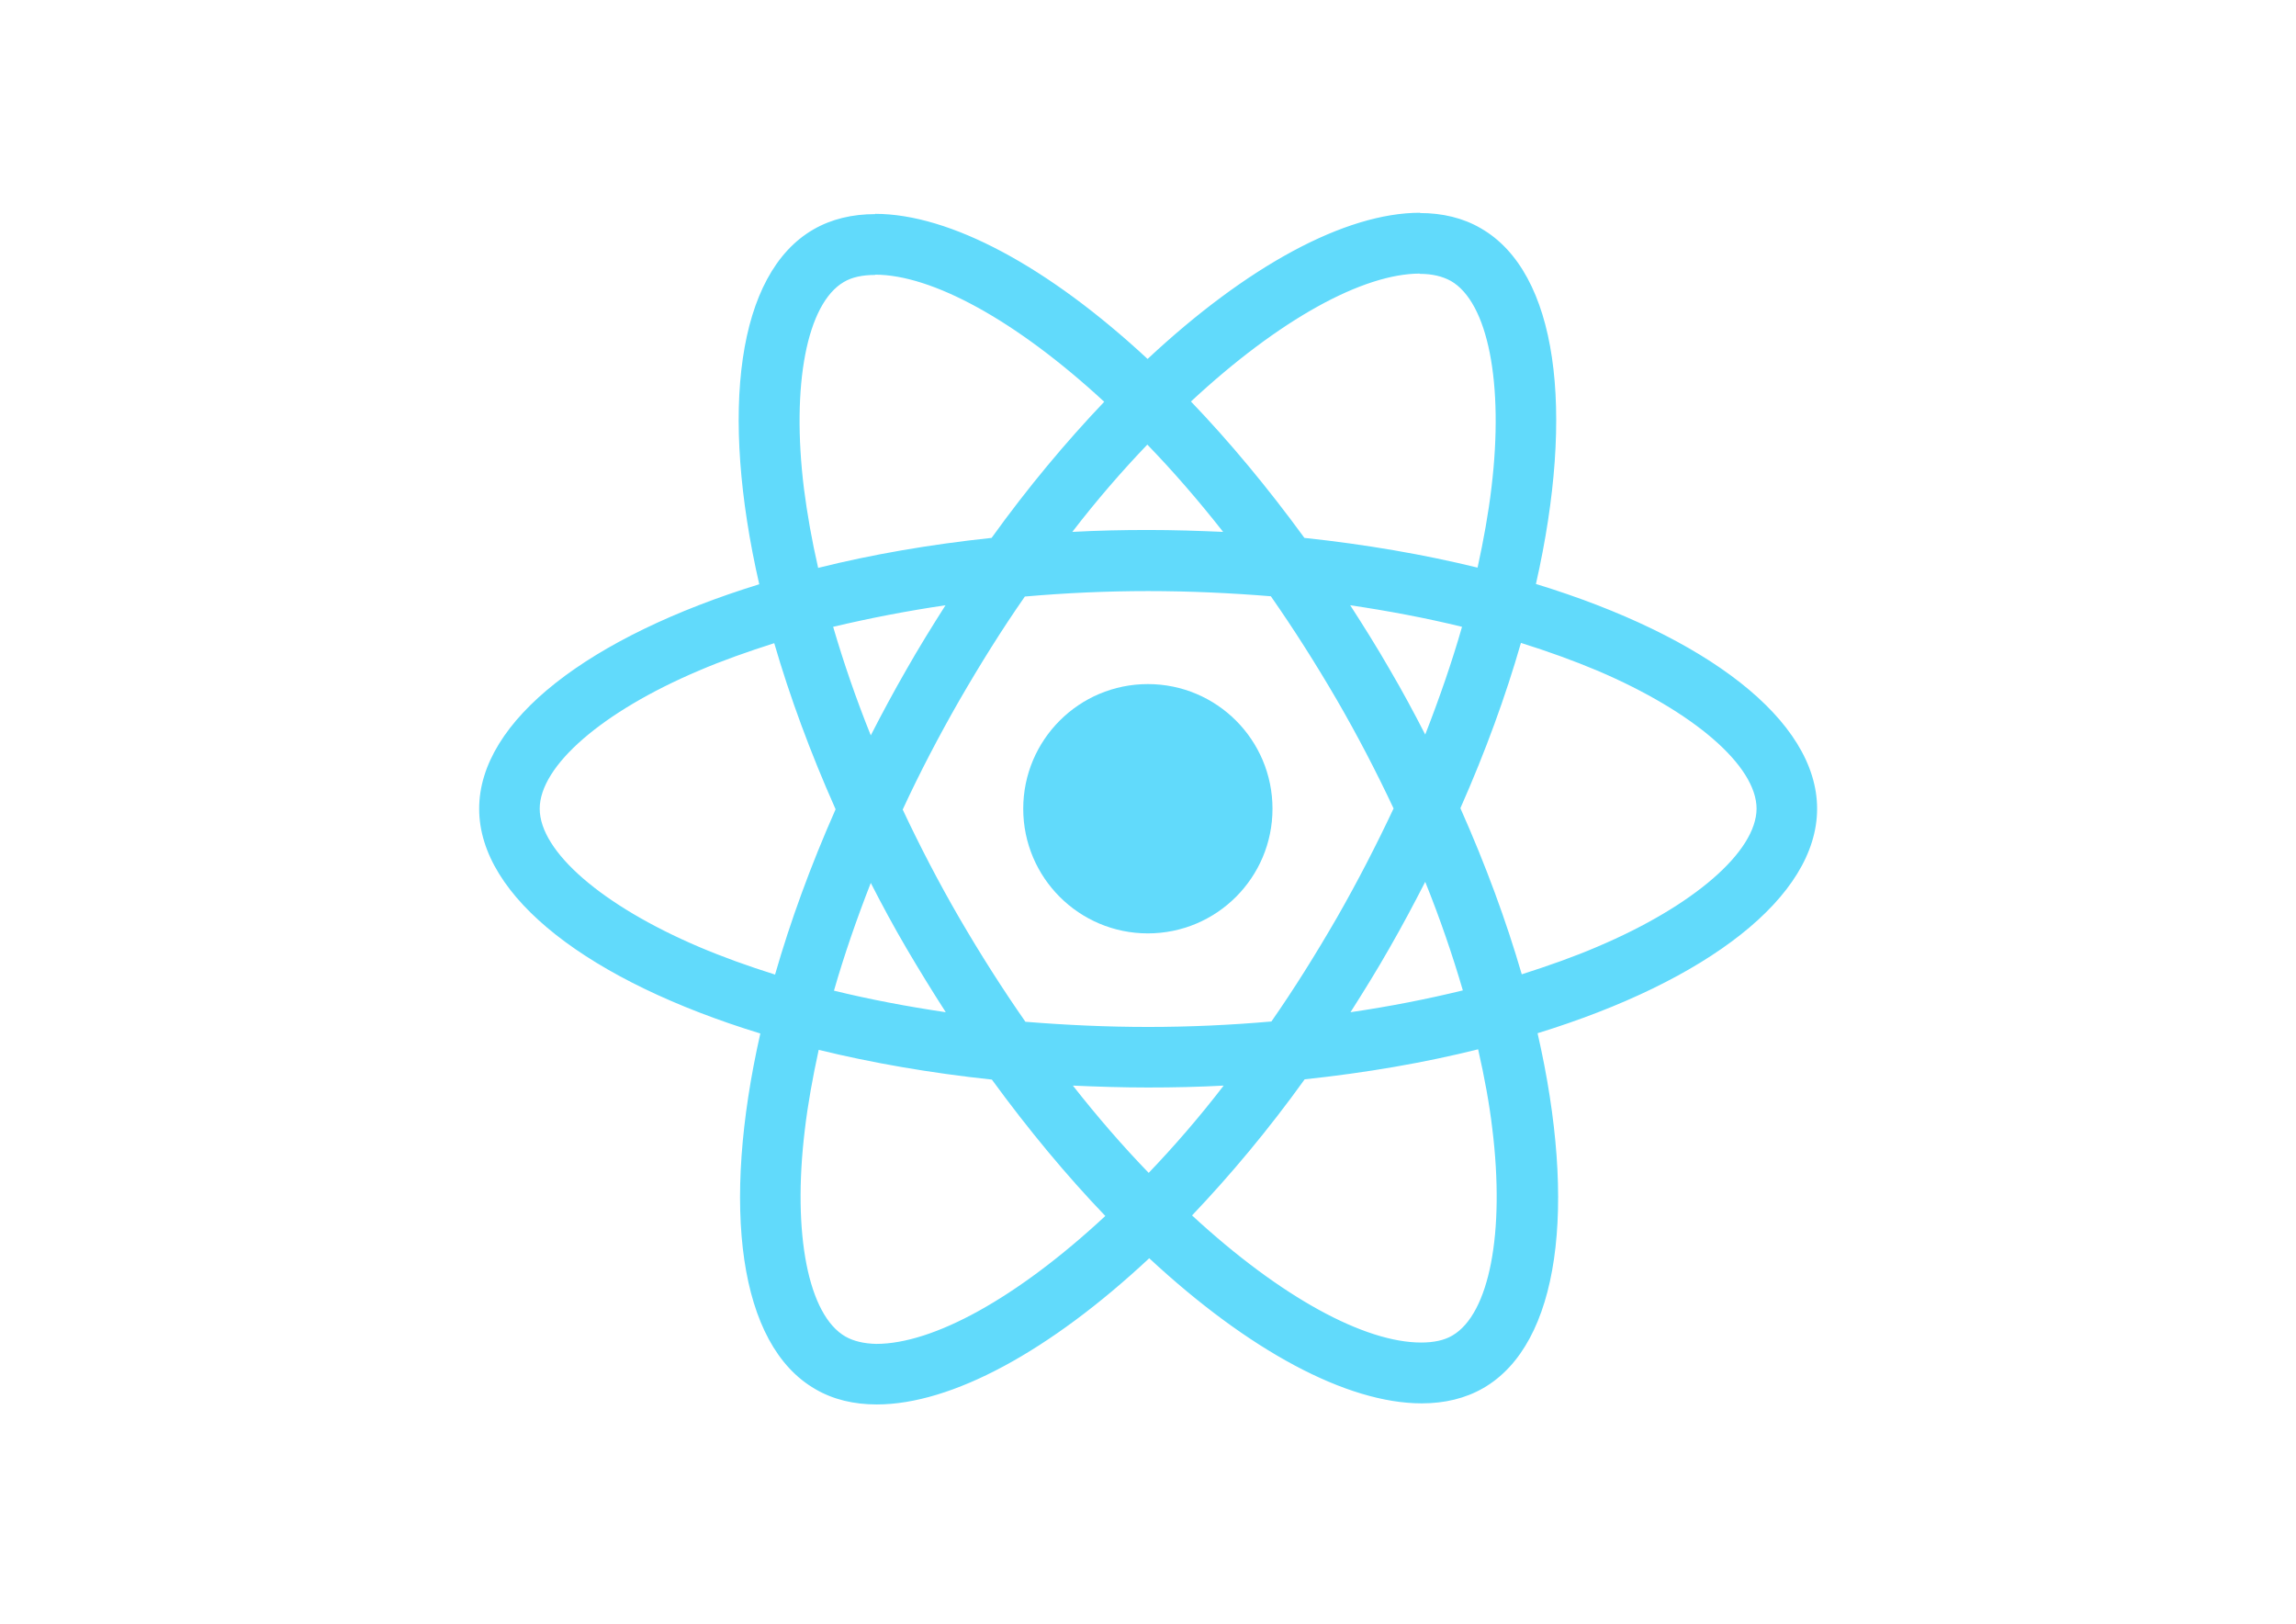
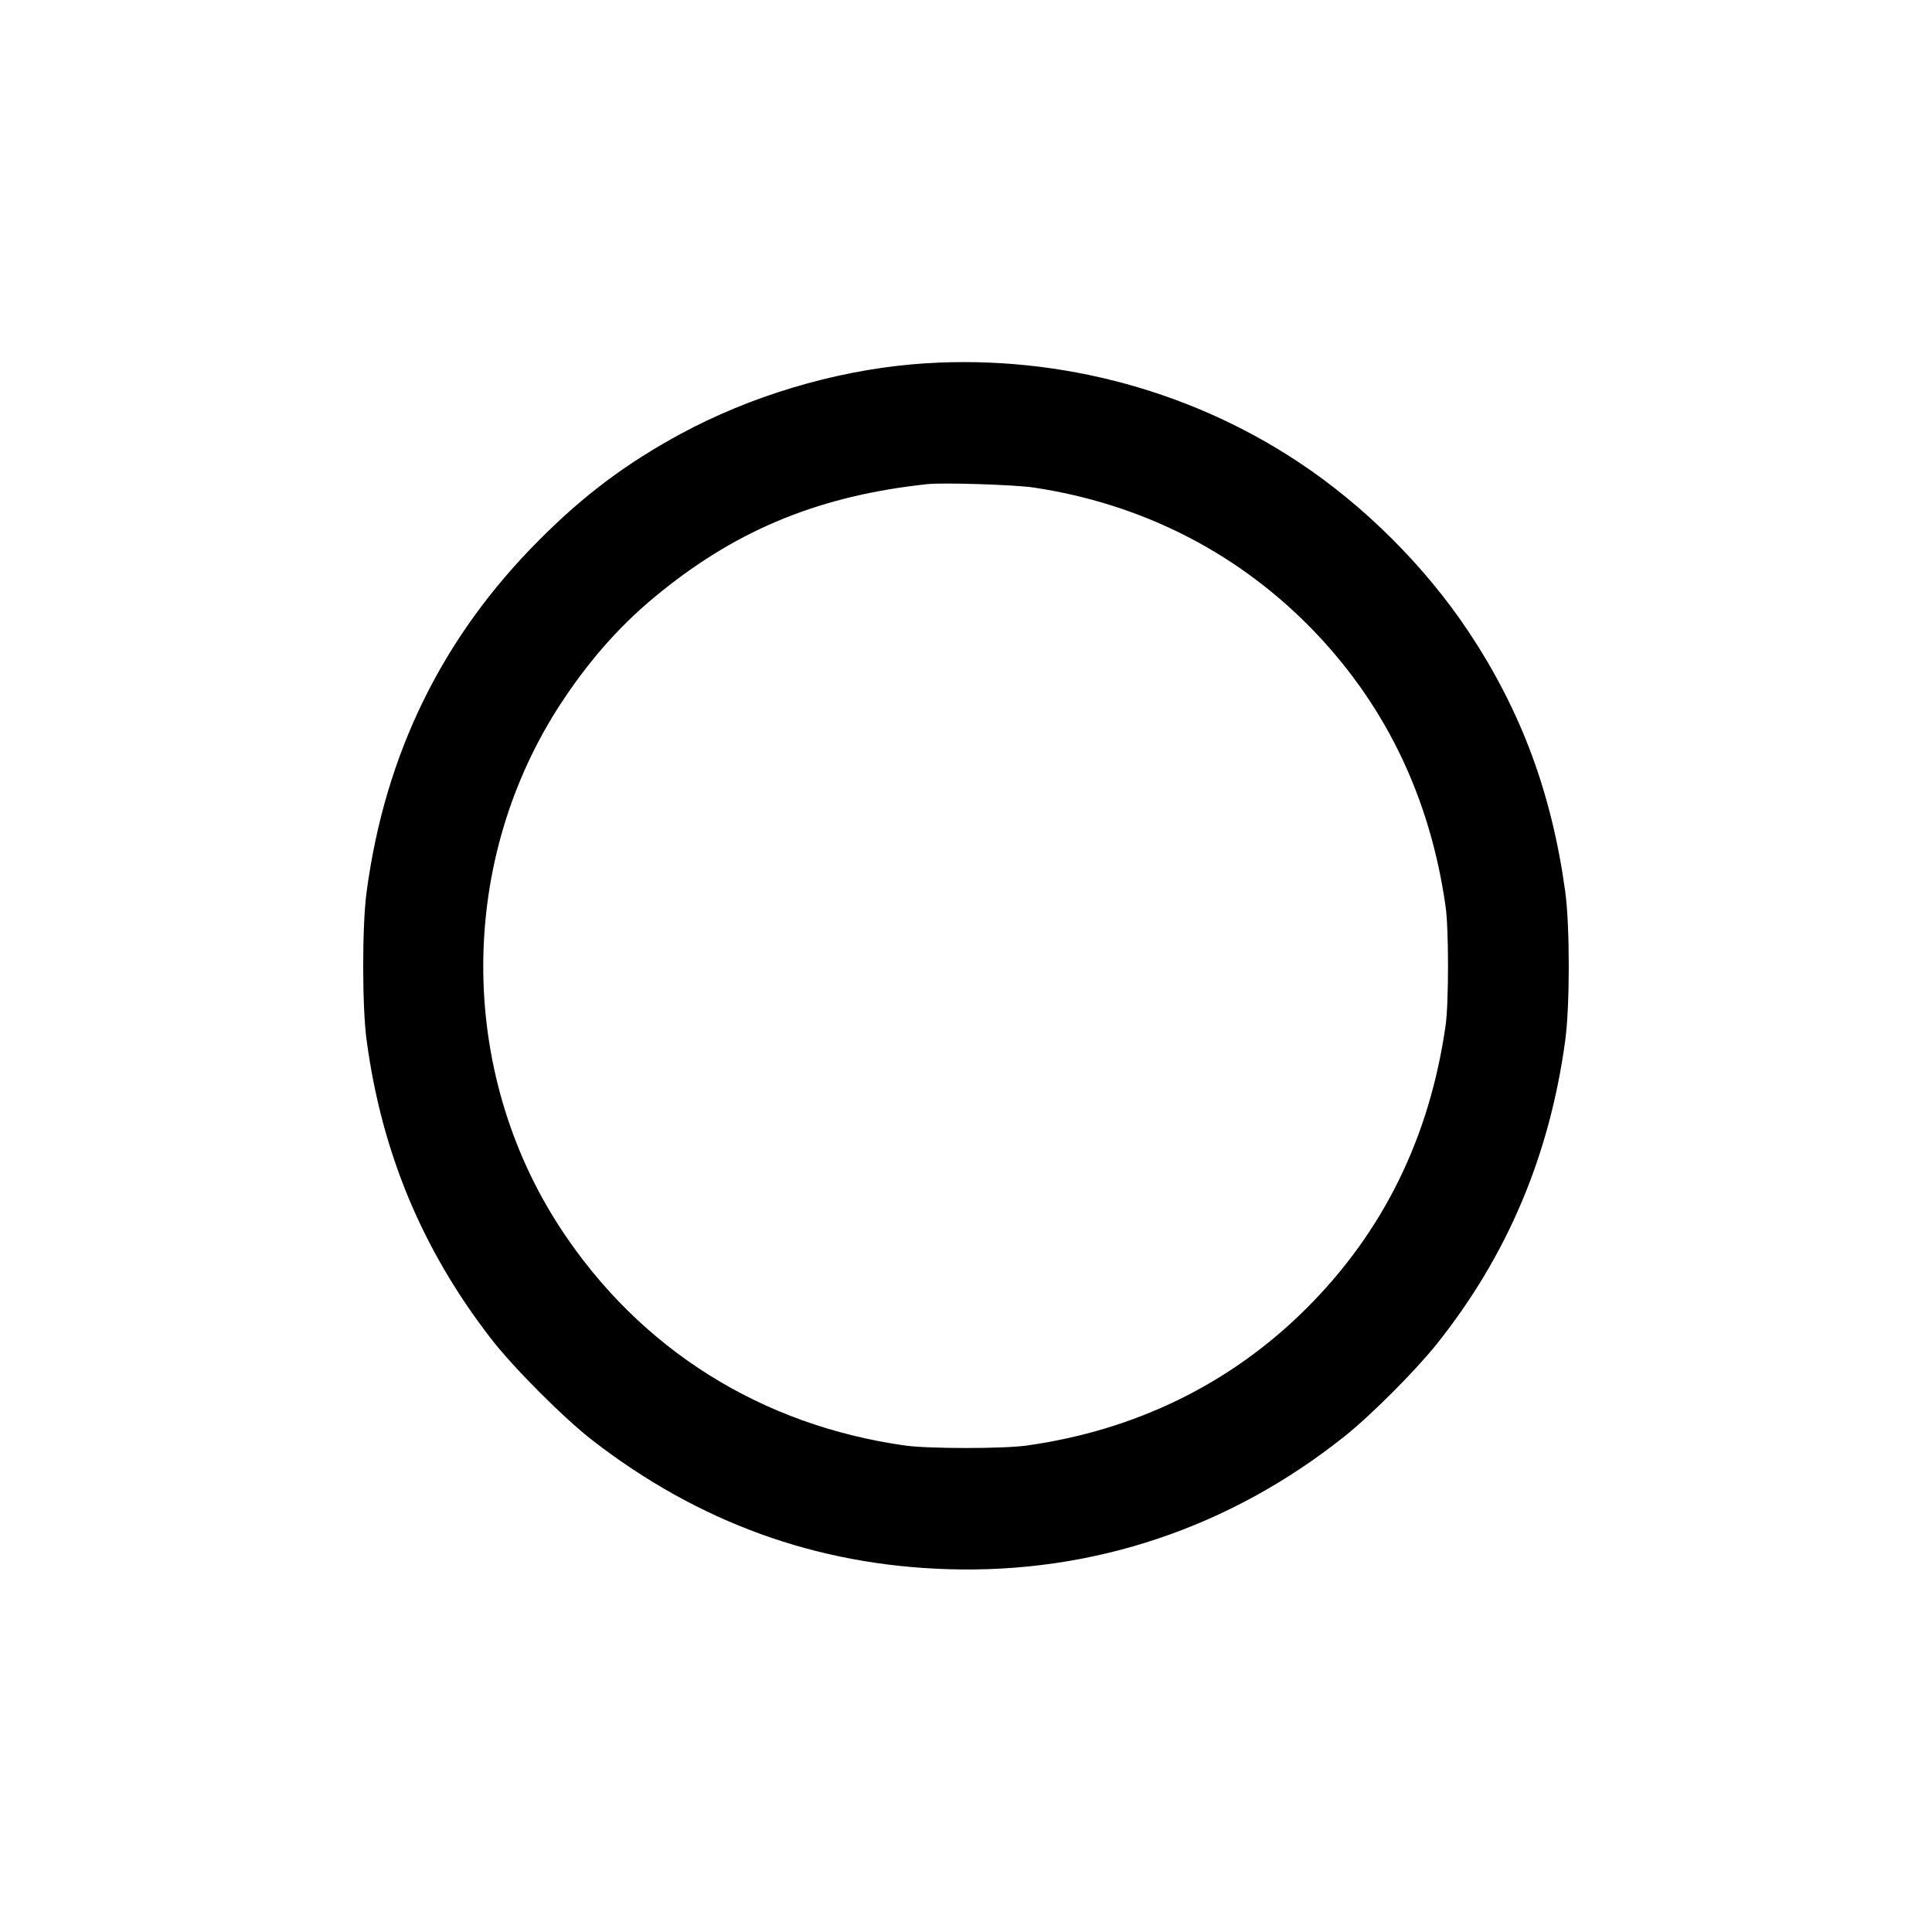
- <svg xmlns="http://www.w3.org/2000/svg" viewBox="0 0 841.9 595.3">
-   <g fill="#61DAFB">
-     <path d="M666.3 296.5c0-32.5-40.7-63.3-103.1-82.4 14.4-63.6 8-114.2-20.2-130.4-6.5-3.8-14.1-5.6-22.4-5.6v22.3c4.6 0 8.3.9 11.4 2.6 13.6 7.8 19.5 37.5 14.9 75.7-1.1 9.4-2.9 19.3-5.1 29.4-19.6-4.8-41-8.5-63.5-10.9-13.5-18.5-27.5-35.3-41.6-50 32.6-30.3 63.2-46.9 84-46.9V78c-27.5 0-63.5 19.6-99.9 53.6-36.4-33.8-72.4-53.2-99.9-53.2v22.3c20.7 0 51.4 16.5 84 46.6-14 14.7-28 31.4-41.3 49.9-22.6 2.4-44 6.1-63.6 11-2.3-10-4-19.7-5.2-29-4.7-38.2 1.1-67.9 14.6-75.8 3-1.8 6.9-2.6 11.5-2.6V78.5c-8.4 0-16 1.8-22.6 5.6-28.1 16.2-34.4 66.7-19.9 130.1-62.2 19.2-102.7 49.9-102.7 82.3 0 32.5 40.7 63.3 103.1 82.4-14.4 63.6-8 114.2 20.2 130.4 6.5 3.8 14.1 5.6 22.5 5.6 27.5 0 63.5-19.6 99.9-53.6 36.4 33.8 72.4 53.2 99.9 53.2 8.4 0 16-1.8 22.6-5.6 28.1-16.2 34.4-66.7 19.9-130.1 62-19.1 102.5-49.9 102.5-82.3zm-130.2-66.7c-3.7 12.9-8.3 26.2-13.5 39.5-4.1-8-8.4-16-13.1-24-4.6-8-9.5-15.8-14.4-23.4 14.2 2.1 27.9 4.7 41 7.9zm-45.8 106.5c-7.8 13.5-15.8 26.3-24.1 38.2-14.9 1.3-30 2-45.2 2-15.1 0-30.2-.7-45-1.9-8.3-11.9-16.4-24.6-24.2-38-7.6-13.1-14.5-26.4-20.8-39.8 6.2-13.4 13.2-26.8 20.7-39.9 7.8-13.5 15.8-26.3 24.1-38.2 14.9-1.3 30-2 45.2-2 15.1 0 30.2.7 45 1.9 8.3 11.9 16.4 24.6 24.2 38 7.6 13.1 14.5 26.4 20.8 39.8-6.3 13.4-13.2 26.8-20.7 39.9zm32.3-13c5.4 13.4 10 26.8 13.8 39.8-13.1 3.2-26.9 5.9-41.2 8 4.9-7.7 9.8-15.6 14.4-23.7 4.6-8 8.9-16.1 13-24.1zM421.2 430c-9.3-9.6-18.6-20.3-27.8-32 9 .4 18.2.7 27.5.7 9.4 0 18.7-.2 27.8-.7-9 11.7-18.3 22.4-27.5 32zm-74.4-58.9c-14.2-2.1-27.9-4.7-41-7.9 3.7-12.9 8.3-26.2 13.5-39.5 4.1 8 8.4 16 13.1 24 4.7 8 9.5 15.8 14.4 23.4zM420.7 163c9.3 9.6 18.6 20.3 27.8 32-9-.4-18.2-.7-27.5-.7-9.4 0-18.7.2-27.8.7 9-11.7 18.3-22.4 27.5-32zm-74 58.9c-4.9 7.7-9.8 15.6-14.4 23.7-4.6 8-8.9 16-13 24-5.4-13.4-10-26.8-13.8-39.8 13.1-3.1 26.9-5.8 41.2-7.9zm-90.5 125.2c-35.4-15.1-58.3-34.9-58.3-50.6 0-15.7 22.9-35.6 58.3-50.6 8.6-3.7 18-7 27.7-10.1 5.7 19.6 13.2 40 22.5 60.9-9.2 20.8-16.6 41.1-22.2 60.6-9.9-3.1-19.3-6.5-28-10.2zM310 490c-13.6-7.8-19.5-37.5-14.9-75.7 1.1-9.4 2.9-19.3 5.1-29.4 19.6 4.8 41 8.5 63.5 10.9 13.5 18.5 27.5 35.3 41.6 50-32.6 30.3-63.2 46.9-84 46.9-4.5-.1-8.3-1-11.3-2.7zm237.2-76.2c4.7 38.2-1.1 67.9-14.6 75.8-3 1.8-6.9 2.6-11.5 2.6-20.7 0-51.4-16.5-84-46.6 14-14.7 28-31.4 41.3-49.9 22.6-2.4 44-6.1 63.6-11 2.3 10.1 4.1 19.8 5.2 29.1zm38.5-66.7c-8.6 3.7-18 7-27.7 10.1-5.7-19.6-13.2-40-22.5-60.9 9.2-20.8 16.6-41.1 22.2-60.6 9.9 3.1 19.3 6.5 28.1 10.2 35.4 15.1 58.3 34.9 58.3 50.6-.1 15.7-23 35.6-58.4 50.6zM320.8 78.4z" />
-     <circle cx="420.9" cy="296.5" r="45.7" />
-     <path d="M520.5 78.1z" />
+ <svg xmlns="http://www.w3.org/2000/svg" version="1.0" width="1024pt" height="1024pt" viewBox="0 0 1024 1024" preserveAspectRatio="xMidYMid meet">
+   <g transform="translate(0,1024) scale(0.1,-0.1)" fill="#000000" stroke="none">
+     <path d="M4835 8309 c-420 -37 -859 -169 -1230 -370 -285 -155 -509 -322 -745 -559 -515 -515 -819 -1133 -917 -1868 -24 -177 -24 -607 0 -784 79 -593 294 -1110 657 -1580 118 -154 389 -425 540 -542 562 -435 1188 -662 1885 -683 768 -24 1494 220 2100 703 141 112 376 348 489 489 374 468 599 999 682 1610 25 183 25 608 0 790 -72 522 -233 956 -511 1375 -231 348 -554 670 -903 901 -599 397 -1327 580 -2047 518z m643 -653 c561 -84 1057 -332 1450 -724 404 -405 650 -905 734 -1497 17 -118 17 -512 0 -630 -85 -595 -331 -1095 -740 -1502 -399 -397 -903 -644 -1482 -725 -125 -17 -515 -17 -640 0 -765 107 -1407 510 -1826 1147 -554 842 -550 1964 11 2805 154 231 321 416 523 577 414 333 847 507 1407 567 84 9 464 -3 563 -18z" />
  </g>
</svg>
